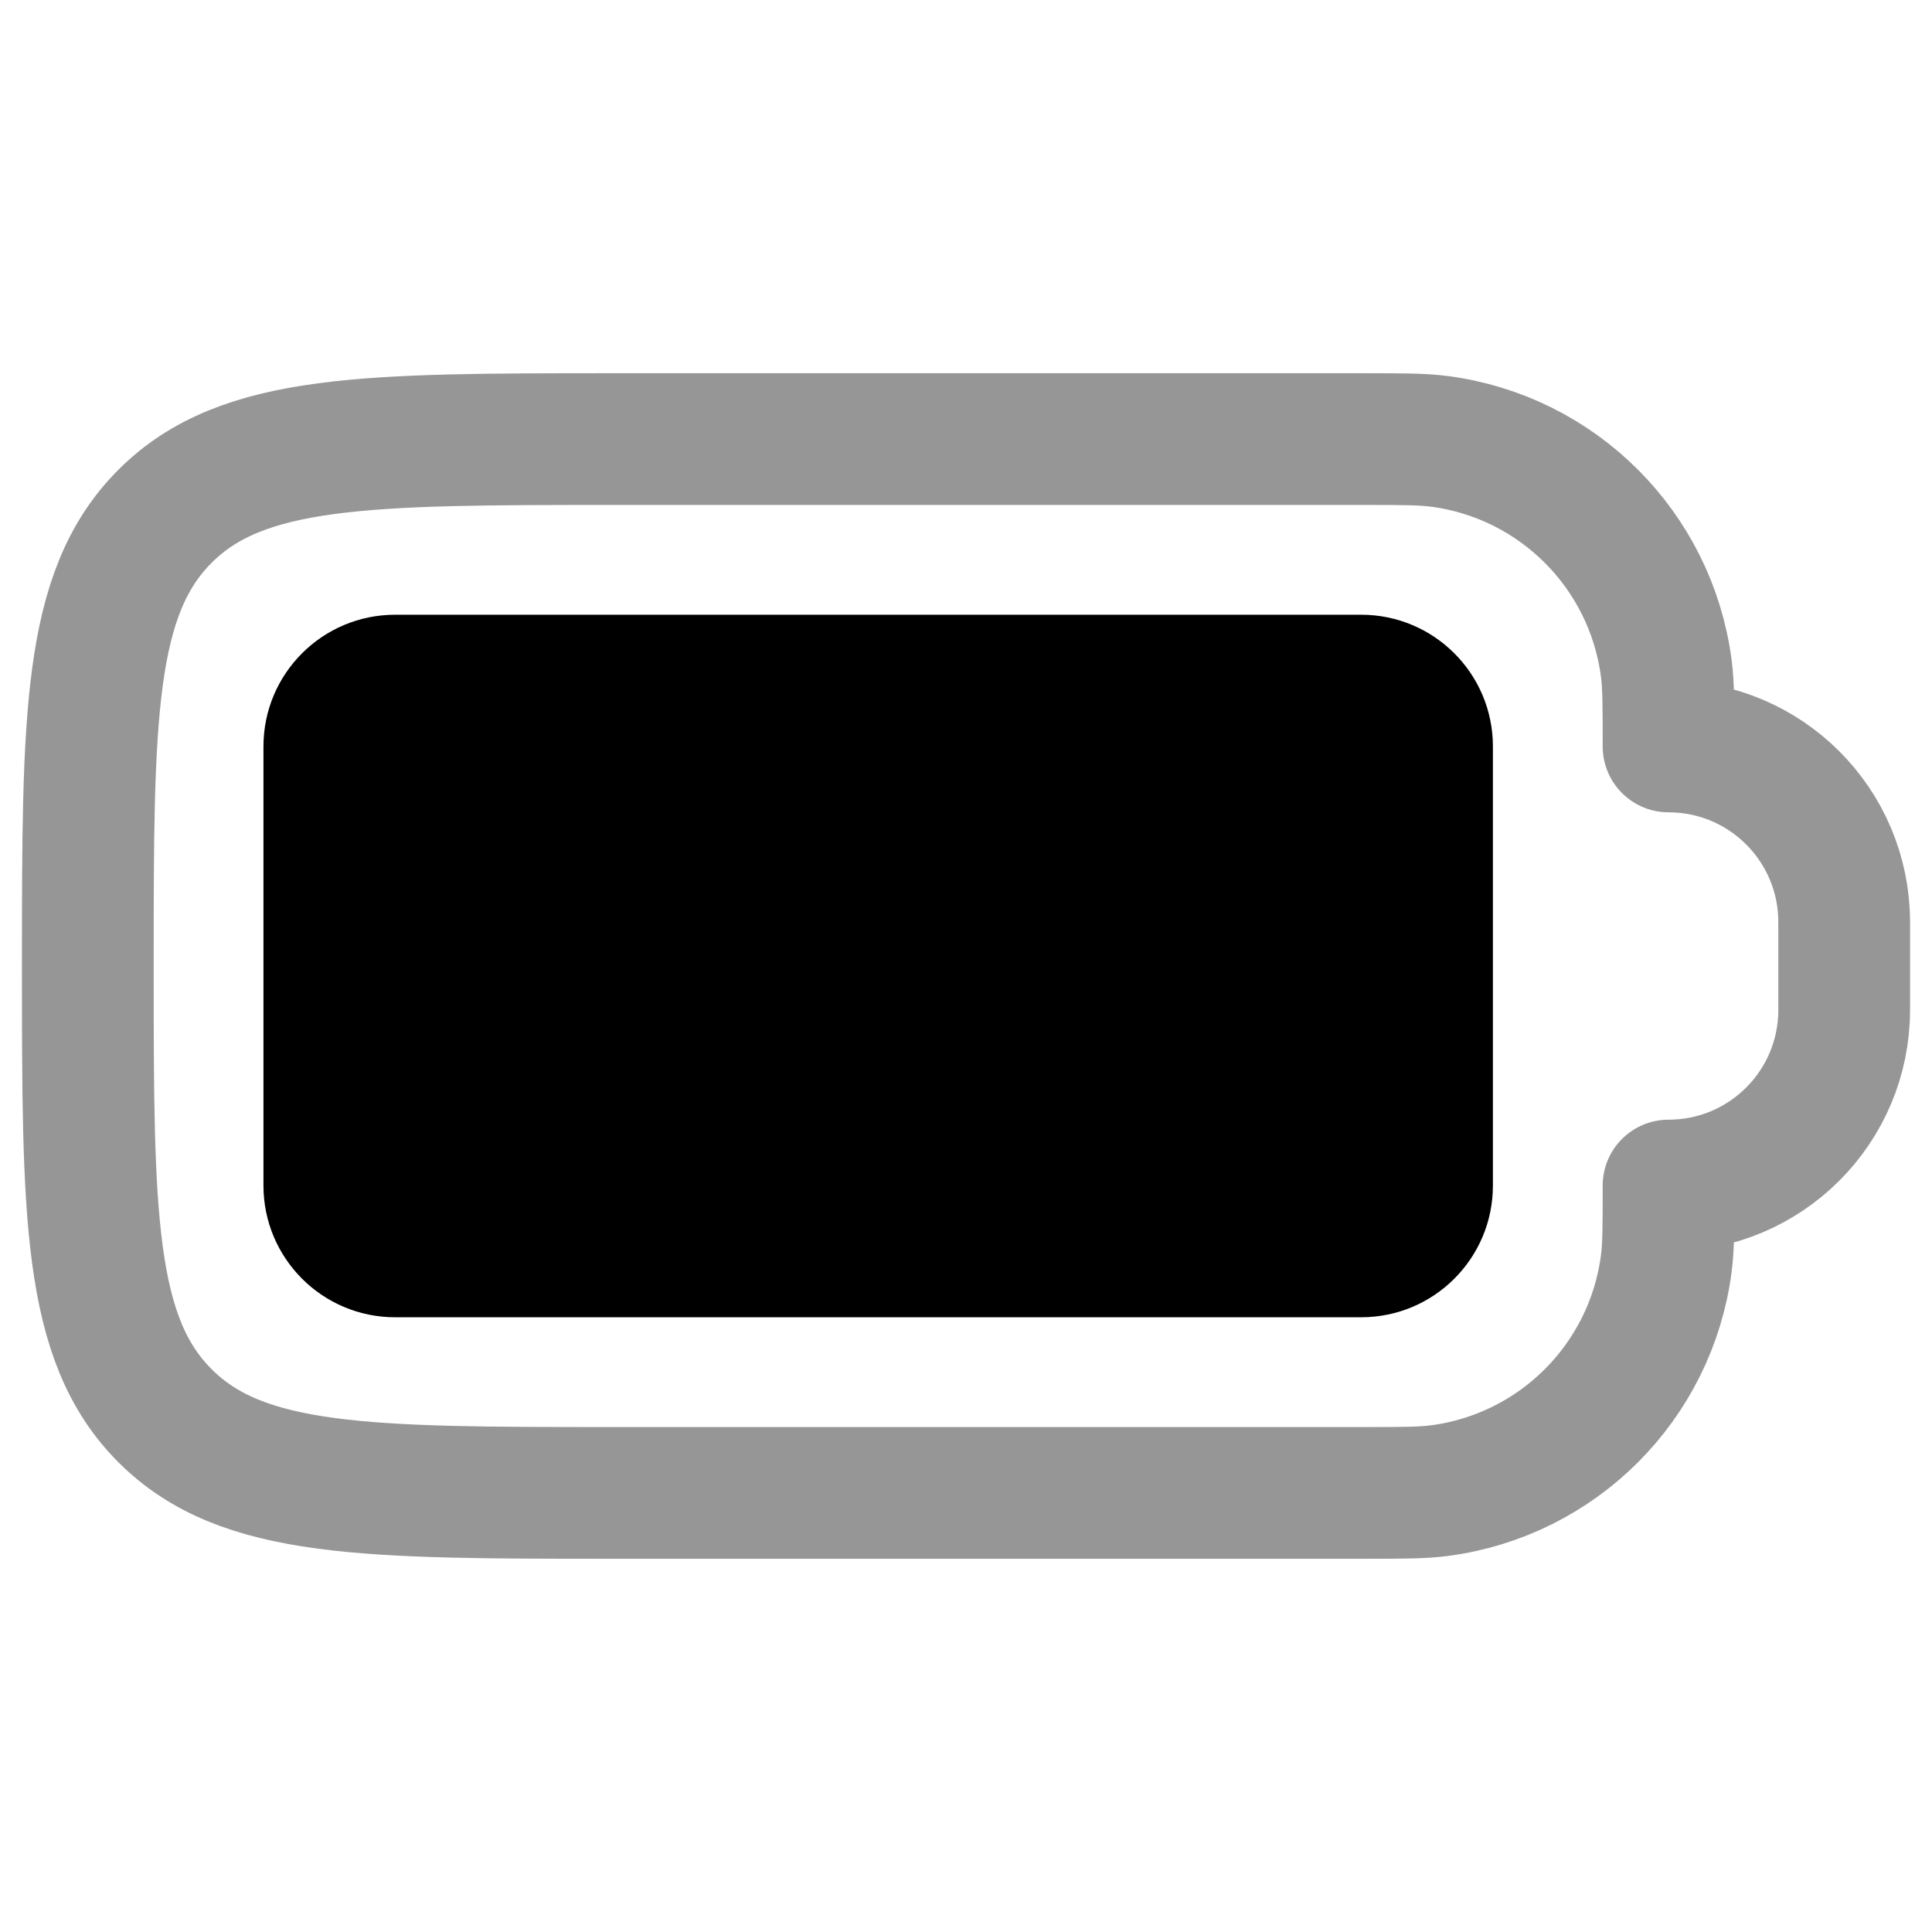
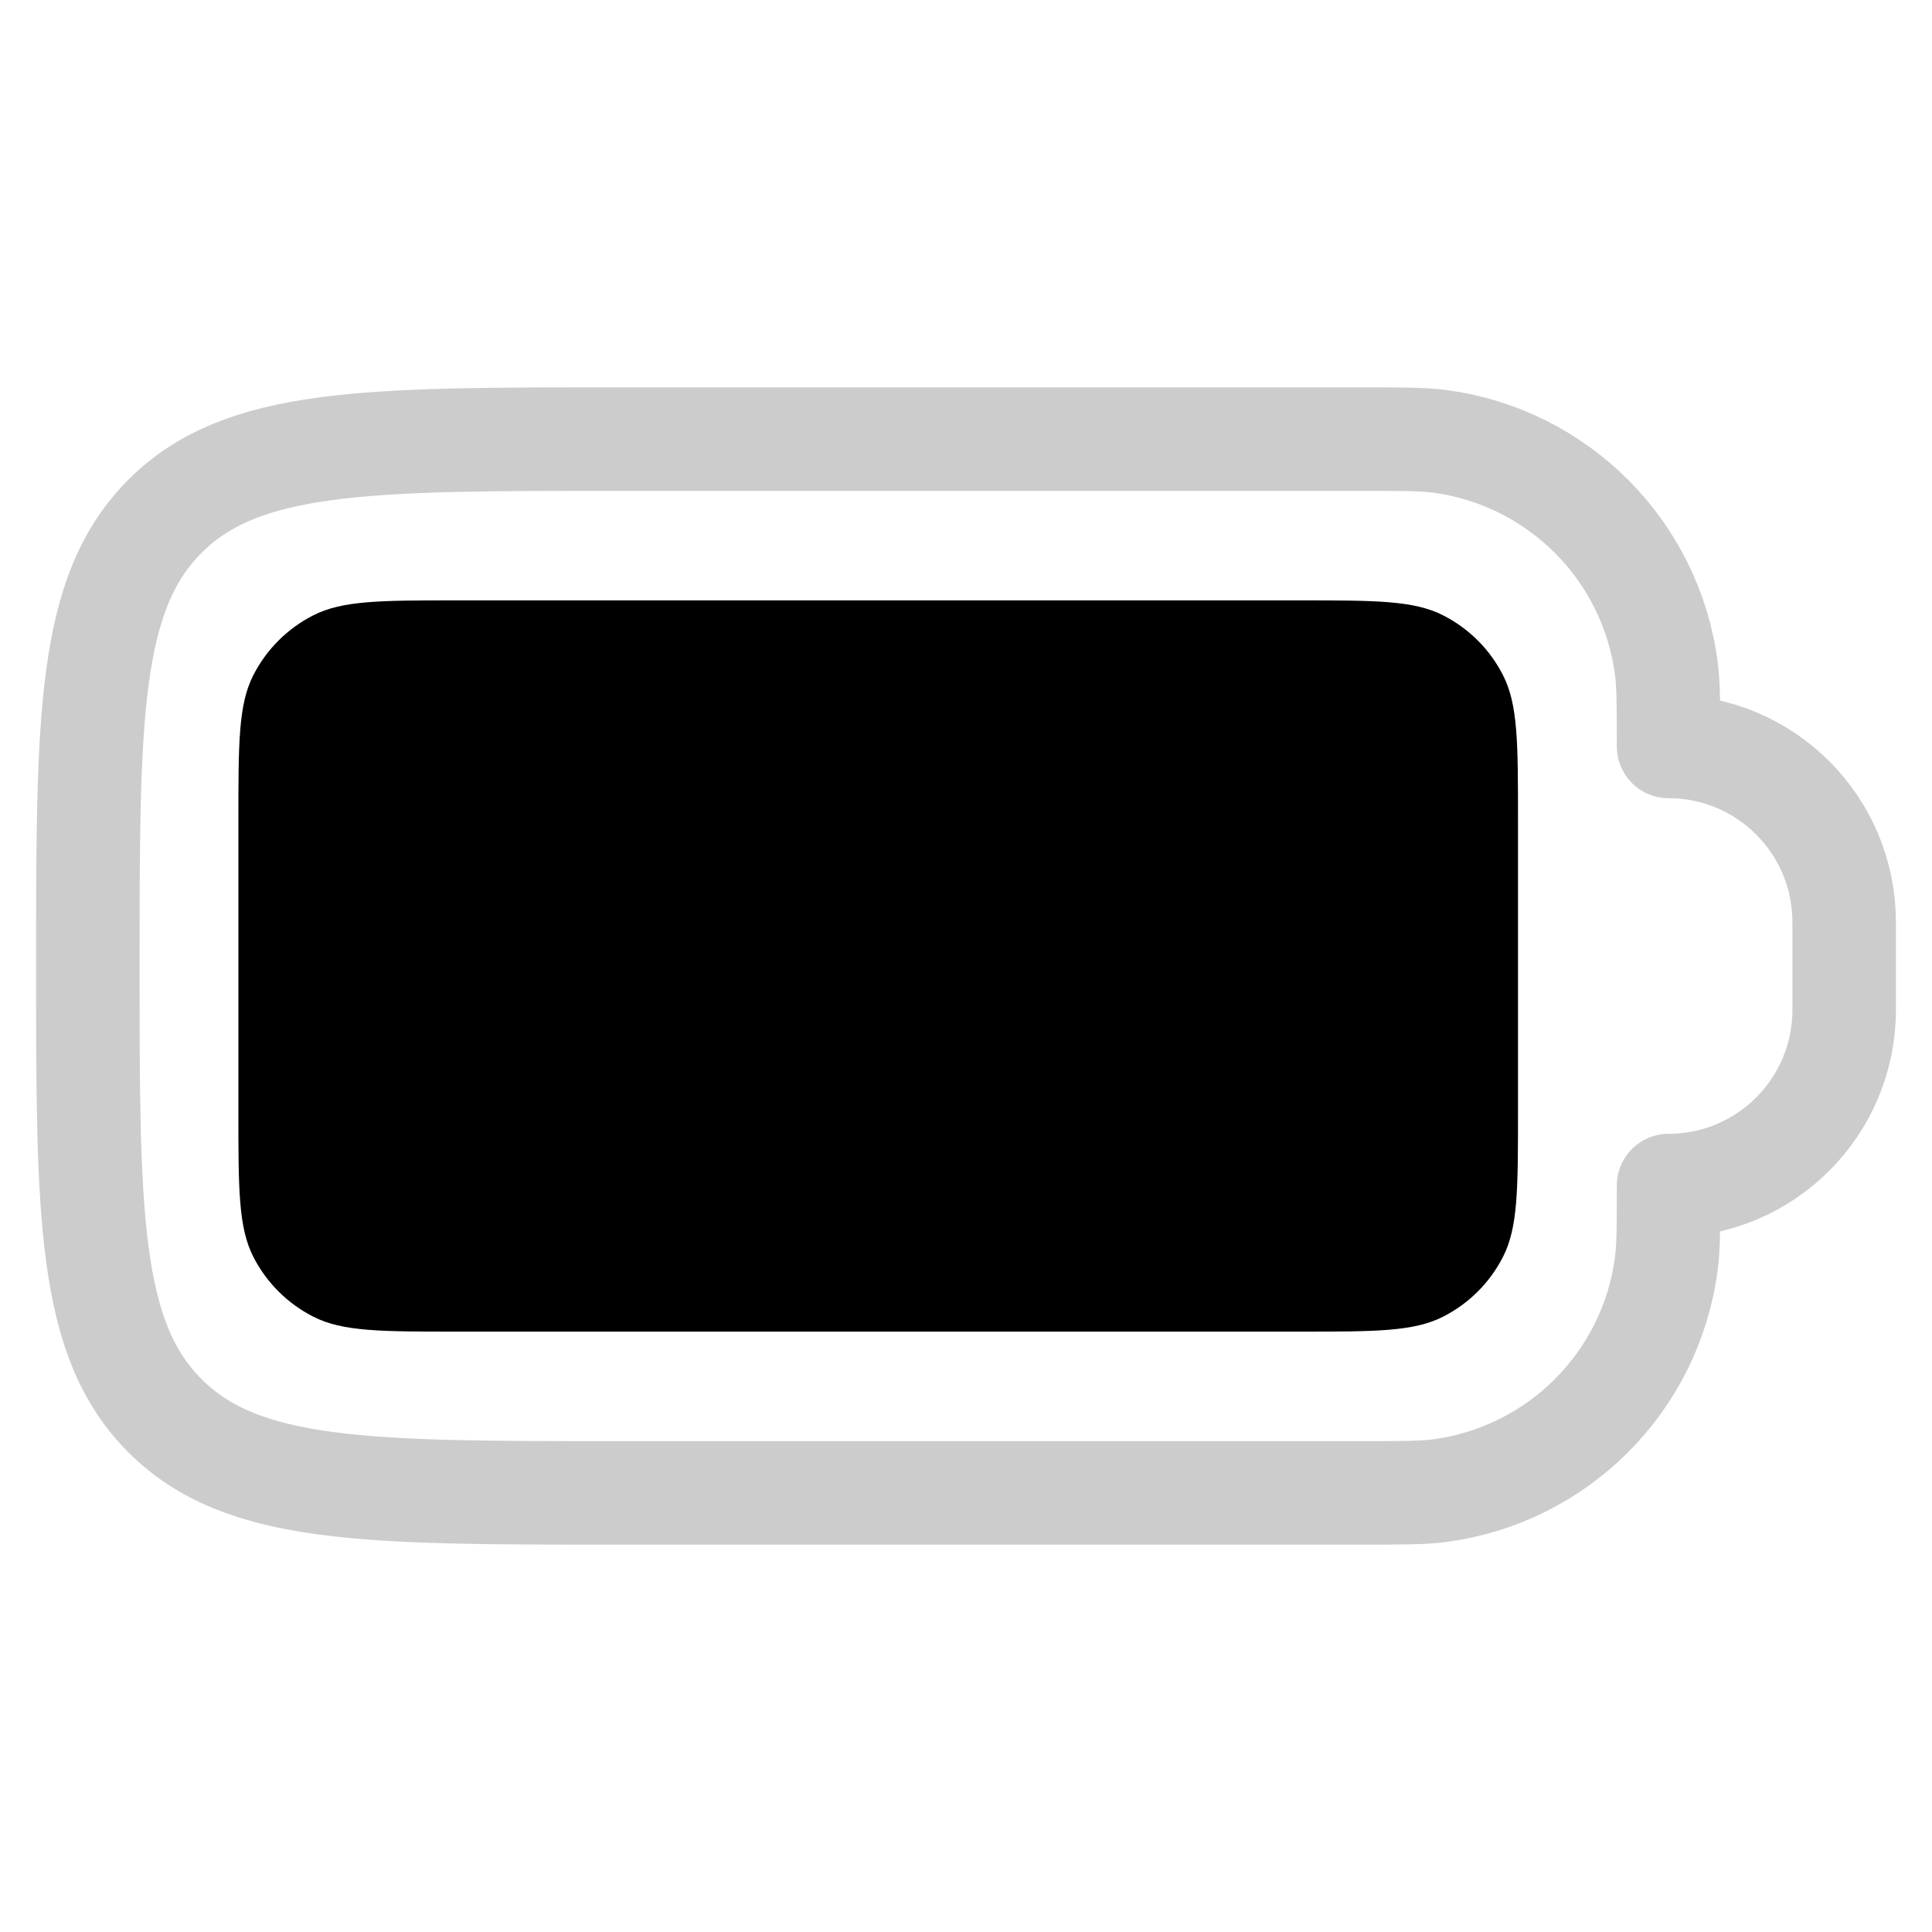
- <svg xmlns="http://www.w3.org/2000/svg" width="22" height="22" viewBox="0 0 22 22" fill="none">
-   <path d="M7 17H15.5C15.964 17 16.197 17 16.392 16.974C17.738 16.797 18.797 15.738 18.974 14.392C19 14.197 19 13.964 19 13.5C20.105 13.5 21 12.605 21 11.5V10.5C21 9.395 20.105 8.5 19 8.5C19 8.036 19 7.803 18.974 7.608C18.797 6.262 17.738 5.203 16.392 5.026C16.197 5 15.964 5 15.5 5H7C4.172 5 2.757 5 1.879 5.879C1 6.757 1 8.172 1 11C1 13.828 1 15.243 1.879 16.121C2.757 17 4.172 17 7 17Z" stroke-width="1.5" stroke-linecap="round" stroke-linejoin="round" stroke="#969696" />
-   <rect x="3" y="7" width="14" height="8" rx="1.5" fill="black" />
+ <svg xmlns="http://www.w3.org/2000/svg" width="28" height="28" viewBox="0 0 28 28" fill="none">
+   <path d="M8.909 21.636H19.727C20.318 21.636 20.614 21.636 20.862 21.604C22.575 21.378 23.924 20.03 24.149 18.317C24.182 18.068 24.182 17.773 24.182 17.182C25.588 17.182 26.727 16.042 26.727 14.636V13.364C26.727 11.958 25.588 10.818 24.182 10.818C24.182 10.227 24.182 9.932 24.149 9.683C23.924 7.97 22.575 6.622 20.862 6.396C20.614 6.364 20.318 6.364 19.727 6.364H8.909C5.309 6.364 3.509 6.364 2.391 7.482C1.273 8.6 1.273 10.4 1.273 14C1.273 17.6 1.273 19.4 2.391 20.518C3.509 21.636 5.309 21.636 8.909 21.636Z" stroke-width="1.5" stroke-linecap="round" stroke-linejoin="round" stroke="#CCCCCC" />
+   <path d="M3.455 11.881C3.455 10.768 3.455 10.211 3.671 9.786C3.862 9.412 4.166 9.108 4.54 8.918C4.965 8.701 5.521 8.701 6.634 8.701H18.821C19.934 8.701 20.49 8.701 20.915 8.918C21.289 9.108 21.593 9.412 21.783 9.786C22 10.211 22 10.768 22 11.881V16.119C22 17.232 22 17.789 21.783 18.214C21.593 18.588 21.289 18.892 20.915 19.082C20.49 19.299 19.934 19.299 18.821 19.299H6.634C5.521 19.299 4.965 19.299 4.54 19.082C4.166 18.892 3.862 18.588 3.671 18.214C3.455 17.789 3.455 17.232 3.455 16.119V11.881Z" fill="currentColor" />
</svg>
